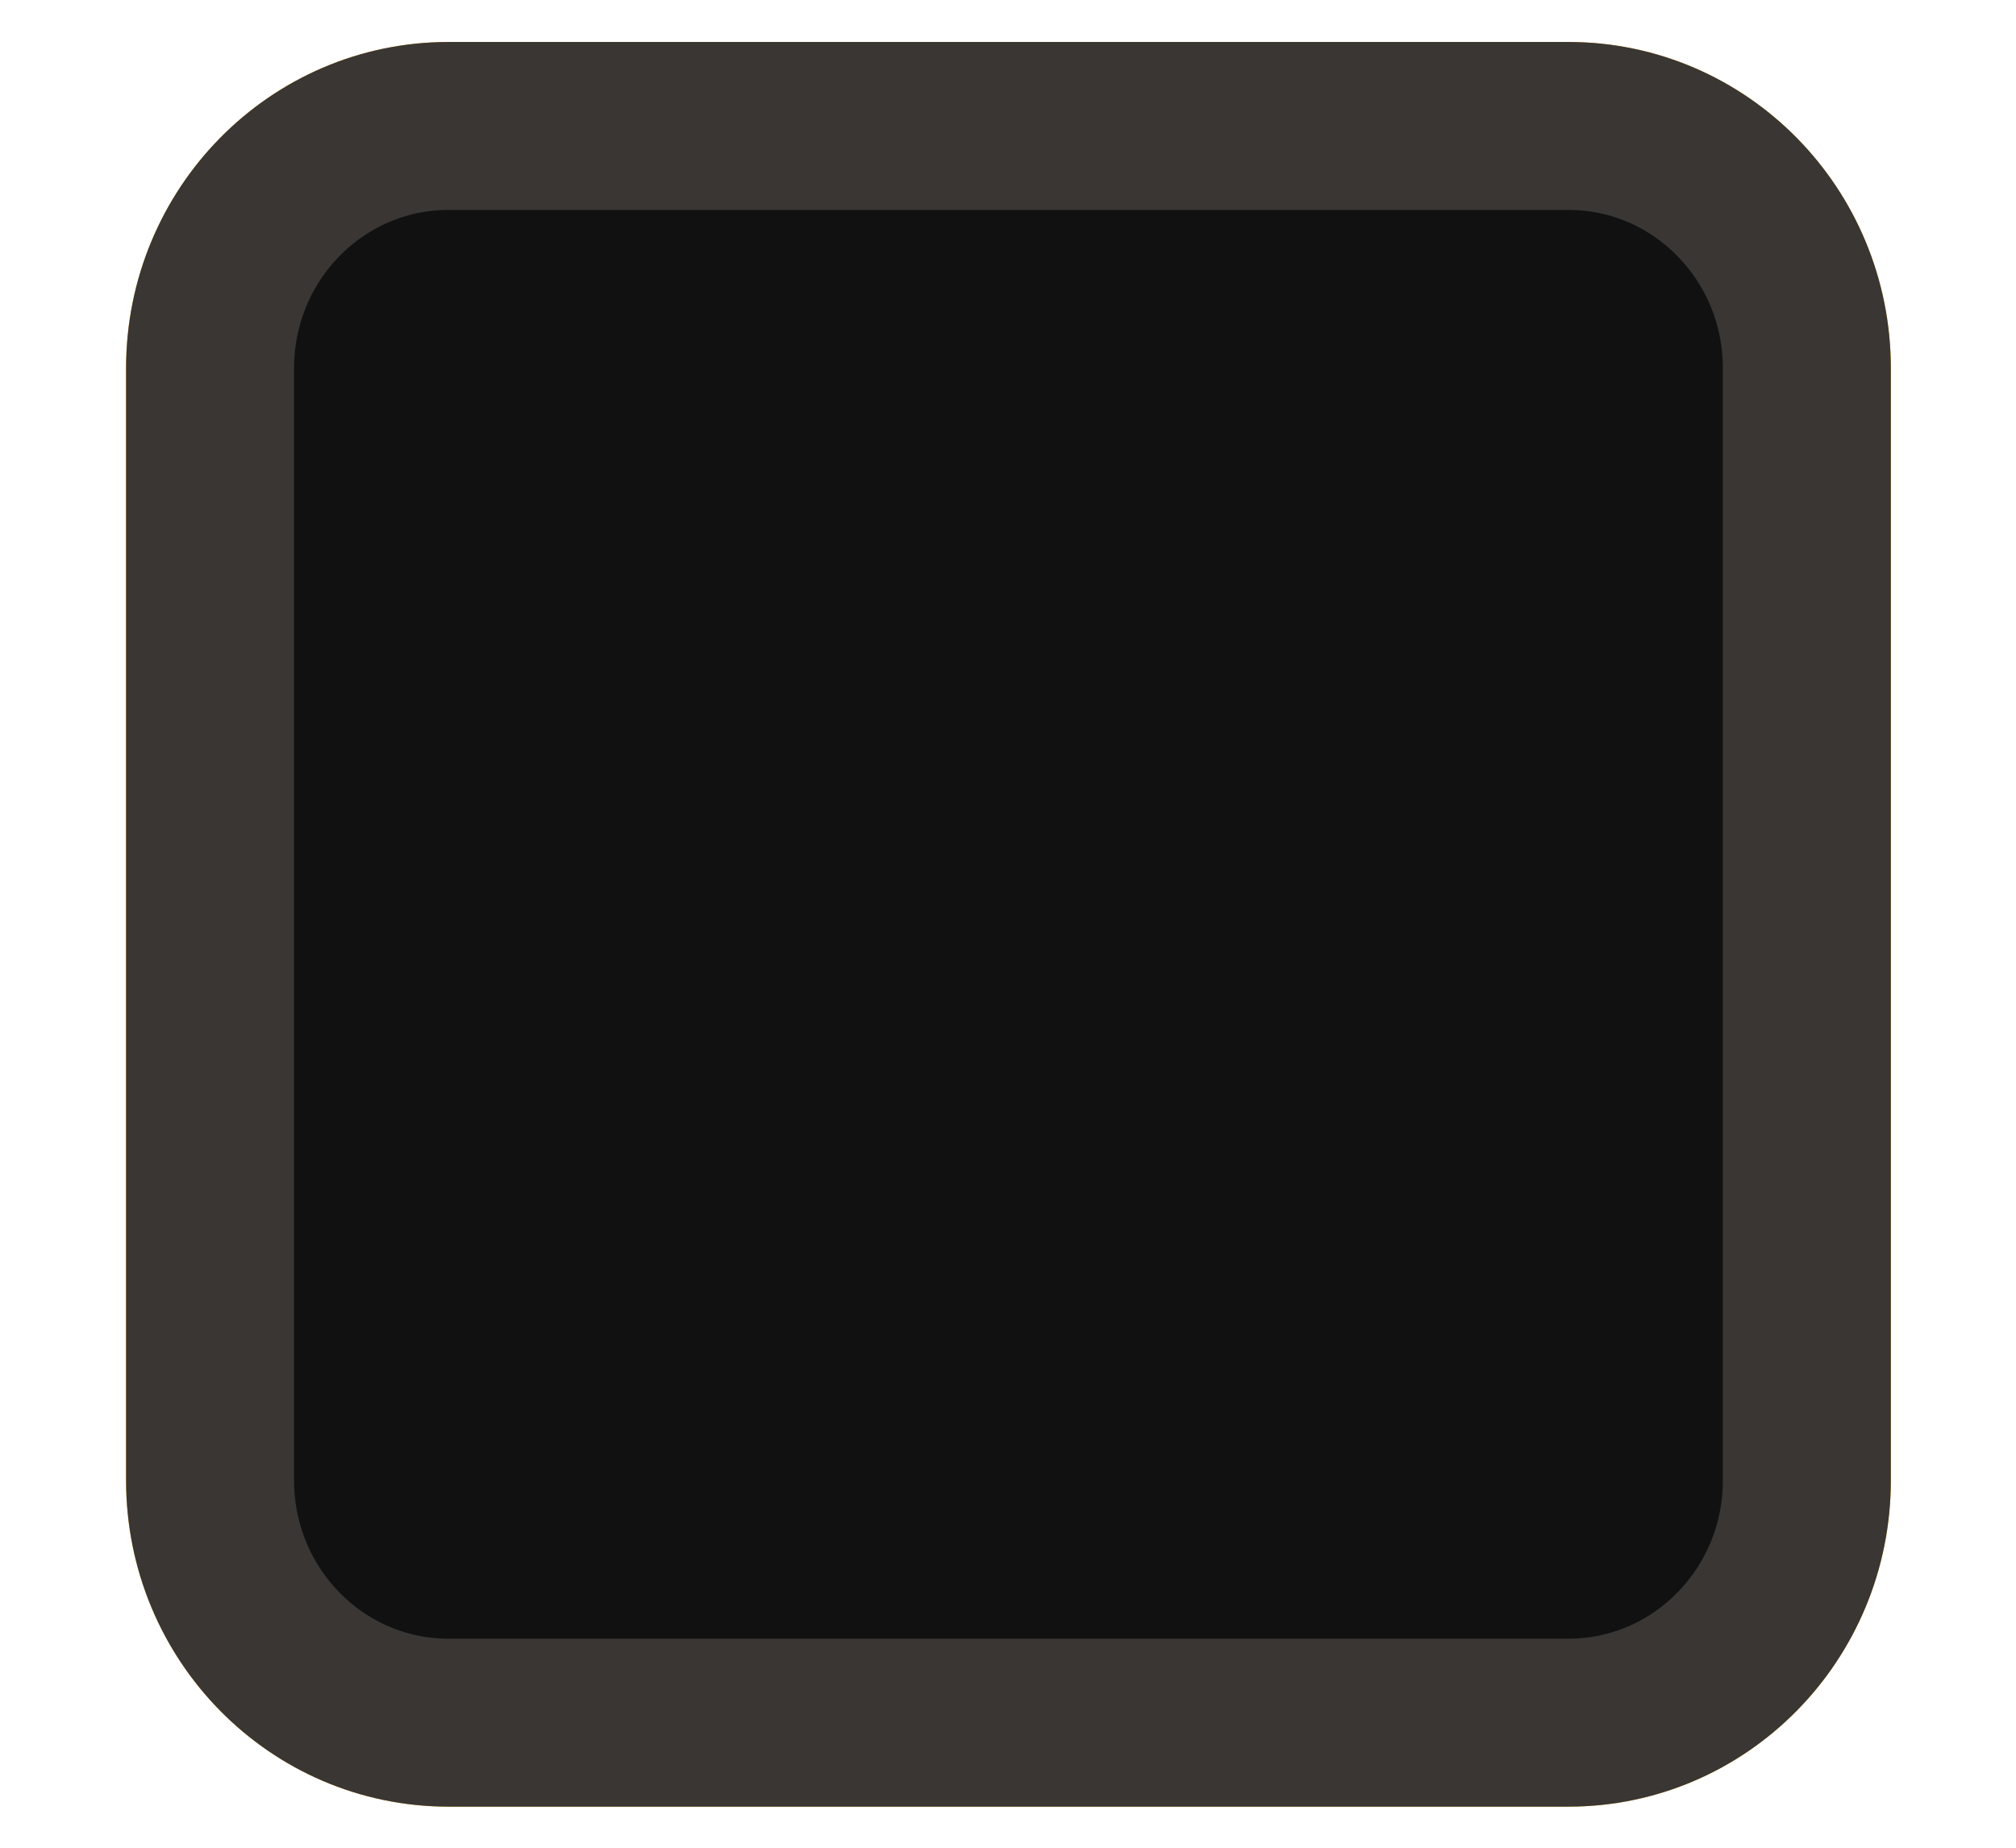
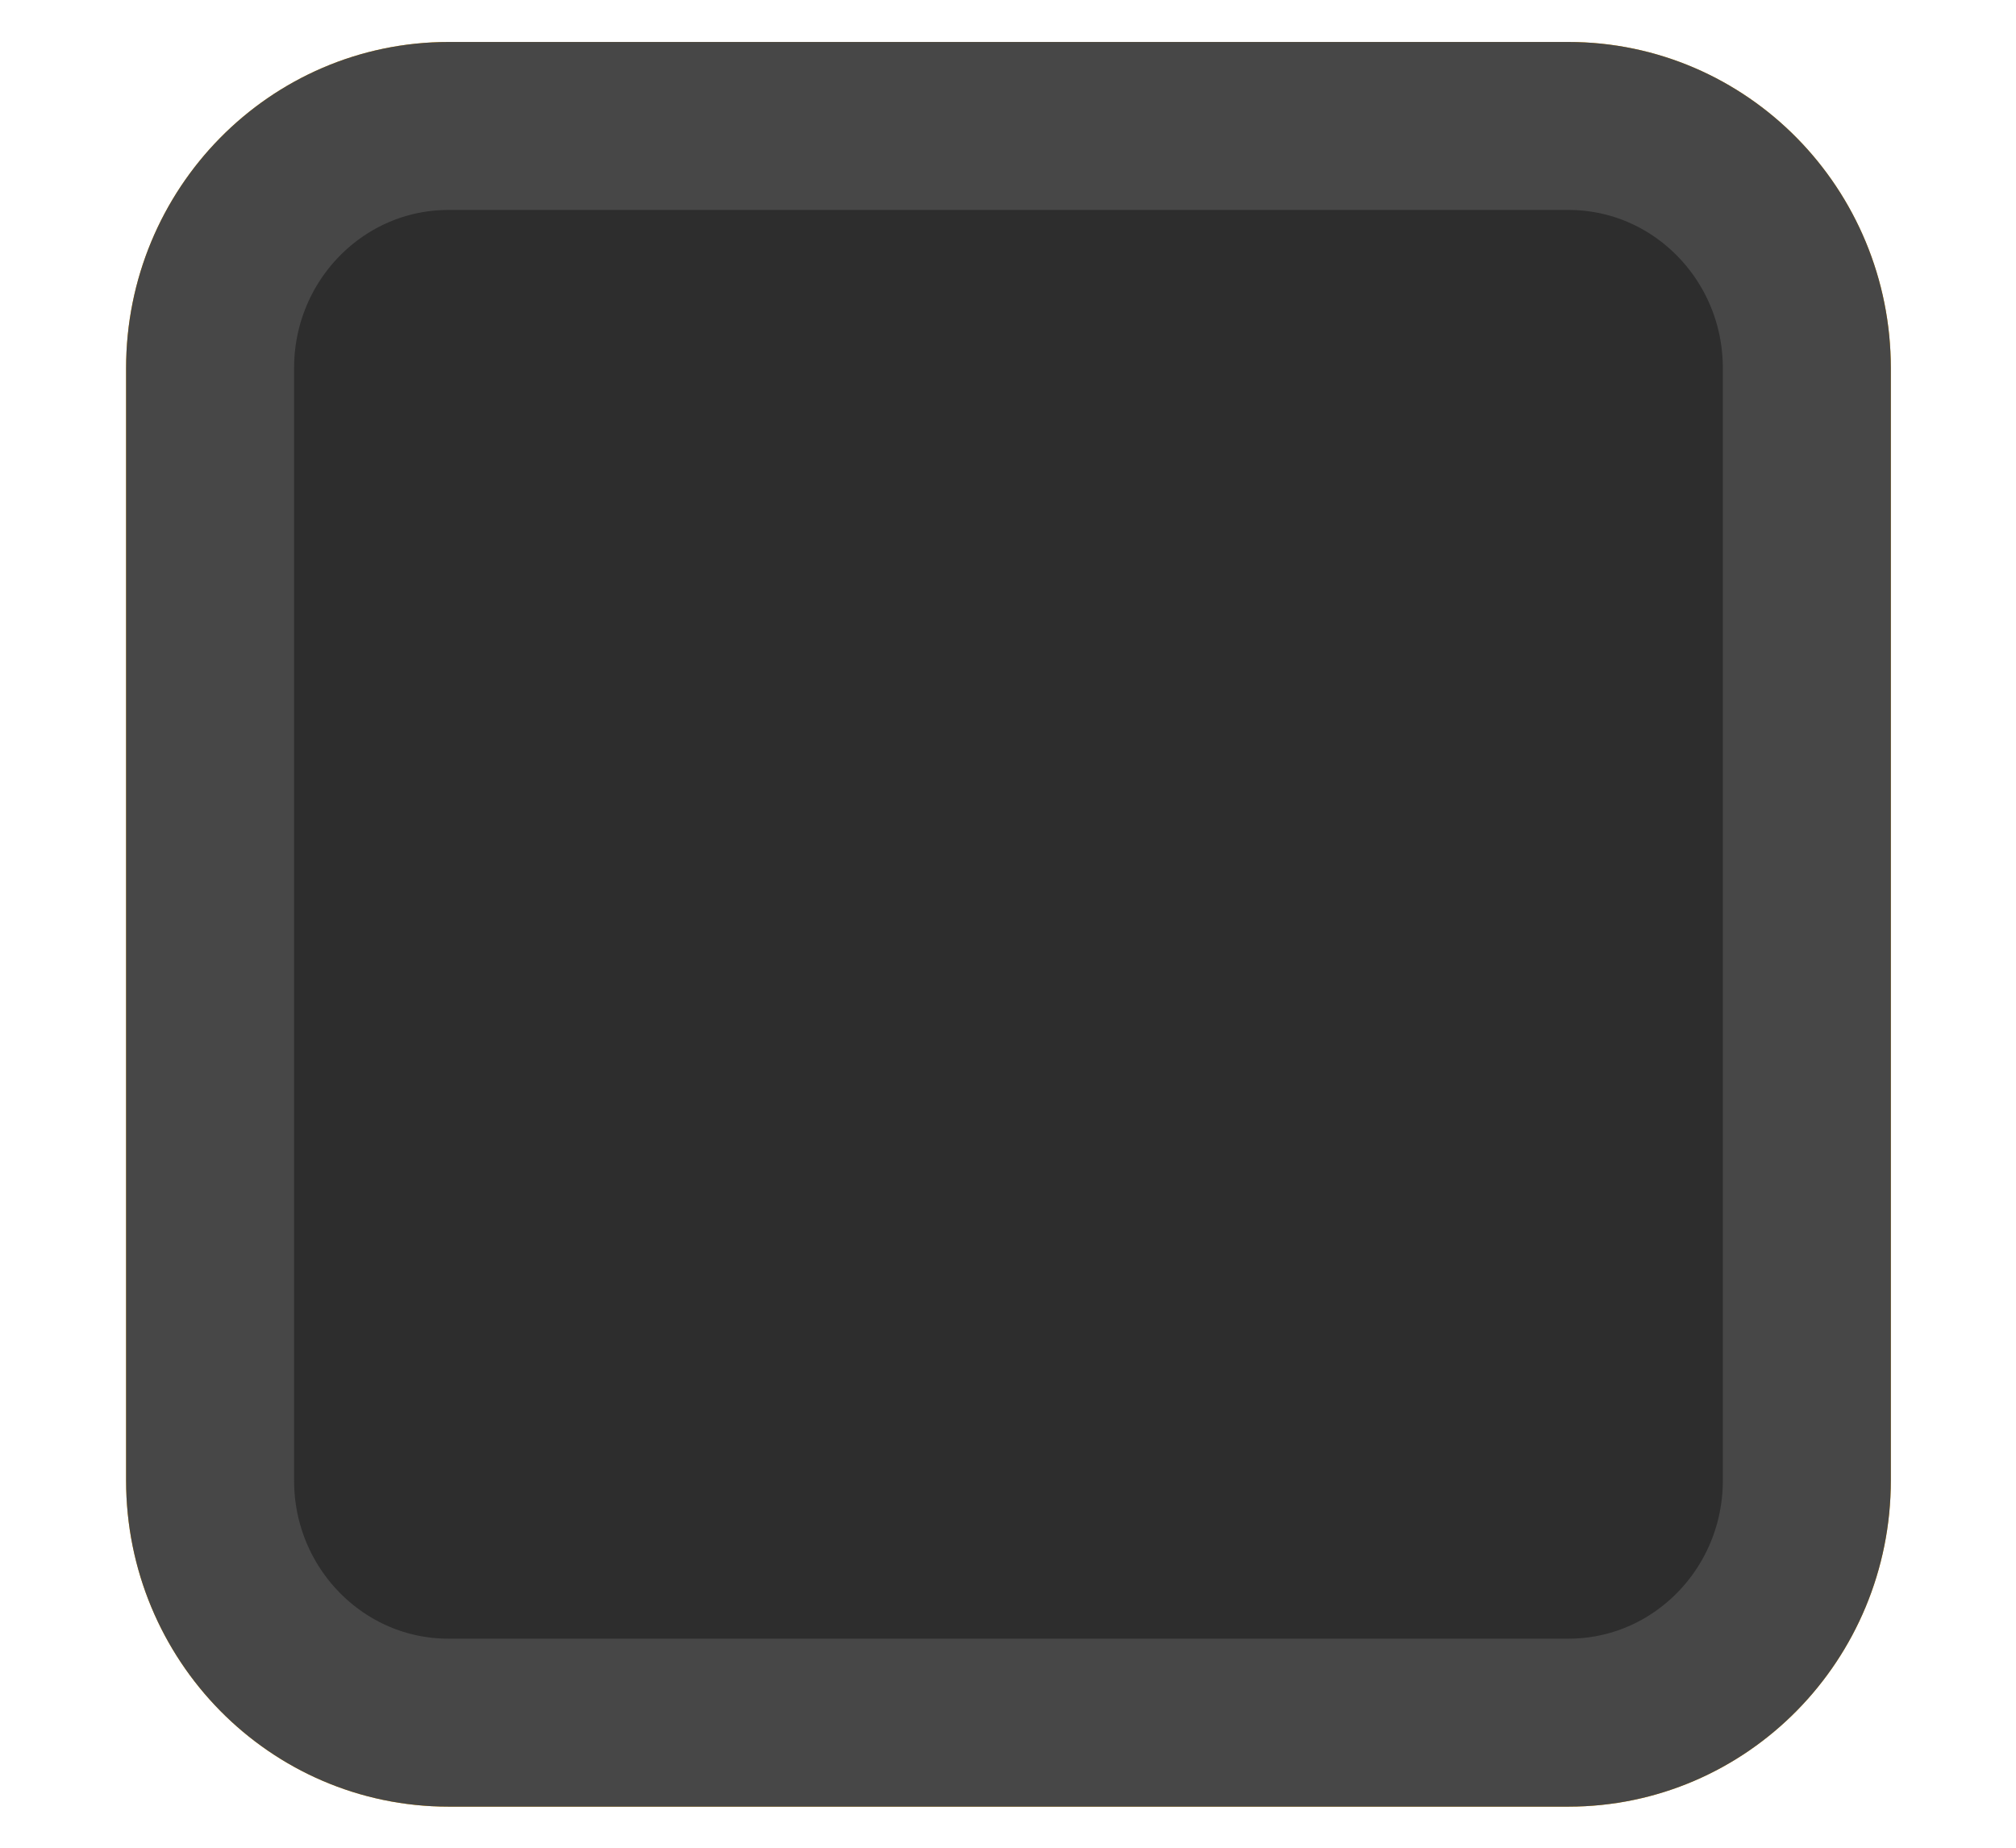
<svg xmlns="http://www.w3.org/2000/svg" xmlns:xlink="http://www.w3.org/1999/xlink" width="24" height="22" id="svg3199" version="1.1">
  <defs id="defs3201">
    <linearGradient id="linearGradient15404">
      <stop id="stop15406" offset="0" style="stop-color:#515151;stop-opacity:1" />
      <stop id="stop15408" offset="1" style="stop-color:#292929;stop-opacity:1" />
    </linearGradient>
    <linearGradient xlink:href="#linearGradient5872-5-1" id="linearGradient5891-0-4" gradientUnits="userSpaceOnUse" x1="205.841" y1="246.709" x2="206.748" y2="231.241" />
    <linearGradient id="linearGradient5872-5-1">
      <stop style="stop-color:#0b2e52;stop-opacity:1" offset="0" id="stop5874-4-4" />
      <stop style="stop-color:#1862af;stop-opacity:1" offset="1" id="stop5876-0-5" />
    </linearGradient>
    <linearGradient y2="-388.73" x2="-93.031" y1="-396.347" x1="-93.031" gradientTransform="matrix(1.591837,0,0,0.8571429,-256.5612,59.68542)" gradientUnits="userSpaceOnUse" id="linearGradient14219" xlink:href="#linearGradient15404" />
    <linearGradient id="linearGradient10013-4-63-6">
      <stop style="stop-color:#333333;stop-opacity:1;" offset="0" id="stop10015-2-76-1" />
      <stop style="stop-color:#292929;stop-opacity:1" offset="1" id="stop10017-46-15-8" />
    </linearGradient>
    <linearGradient id="linearGradient10597-5">
      <stop style="stop-color:#16191a;stop-opacity:1;" offset="0" id="stop10599-2" />
      <stop style="stop-color:#2b3133;stop-opacity:1" offset="1" id="stop10601-5" />
    </linearGradient>
    <linearGradient y2="-322.164" x2="921.225" y1="-330.051" x1="921.328" gradientTransform="matrix(1.591837,0,0,0.8571429,-1456.546,275.4519)" gradientUnits="userSpaceOnUse" id="linearGradient15374" xlink:href="#linearGradient10013-4-63-6" />
    <linearGradient gradientTransform="translate(-1199.985,216.3805)" y2="-227.08" x2="1203.918" y1="-217.567" x1="1203.918" gradientUnits="userSpaceOnUse" id="linearGradient15376" xlink:href="#linearGradient10597-5" />
    <linearGradient id="linearGradient5581-5-2-4-6-8-7-35-8">
      <stop id="stop5583-0-92-8-0-7-6-5-1" offset="0" style="stop-color:#454c4c;stop-opacity:1;" />
      <stop style="stop-color:#393f3f;stop-opacity:1;" offset="0.4" id="stop5585-4-7-2-7-9-9-92-0" />
      <stop id="stop5587-6-7-2-0-3-1-21-5" offset="1" style="stop-color:#2d3232;stop-opacity:1;" />
    </linearGradient>
  </defs>
  <g id="layer1" transform="translate(-342.5,-521.3622)">
    <rect rx="2.838" y="522.862" x="345.001" height="19.011" width="19.009" id="rect11803" style="color:#000000;display:inline;overflow:visible;visibility:visible;fill:#ffad00;fill-opacity:1;stroke:#ffad00;stroke-width:2;stroke-linecap:butt;stroke-linejoin:round;stroke-miterlimit:4;stroke-dasharray:none;stroke-dashoffset:0;stroke-opacity:1;marker:none;enable-background:accumulate" ry="2.884" />
-     <rect rx="2.838" y="522.862" x="345.001" height="19.011" width="19.009" id="rect1187" style="color:#000000;display:inline;overflow:visible;visibility:visible;fill:#111111;fill-opacity:1;stroke:#393634;stroke-width:2;stroke-linecap:butt;stroke-linejoin:round;stroke-miterlimit:4;stroke-dasharray:none;stroke-dashoffset:0;stroke-opacity:1;marker:none;enable-background:accumulate" ry="2.884" />
+     <rect rx="2.838" y="522.862" x="345.001" height="19.011" width="19.009" id="rect1187" style="color:#000000;display:inline;overflow:visible;visibility:visible;fill:#2d2d2d;fill-opacity:1;stroke:#474747;stroke-width:2;stroke-linecap:butt;stroke-linejoin:round;stroke-miterlimit:4;stroke-dasharray:none;stroke-dashoffset:0;stroke-opacity:1;marker:none;enable-background:accumulate" ry="2.884" />
    <rect style="color:#000000;fill:none;stroke:none;stroke-width:2;marker:none;visibility:visible;display:inline;overflow:visible;enable-background:accumulate" id="rect17347" width="21.944" height="21.944" x="342.299" y="521.584" />
  </g>
</svg>
